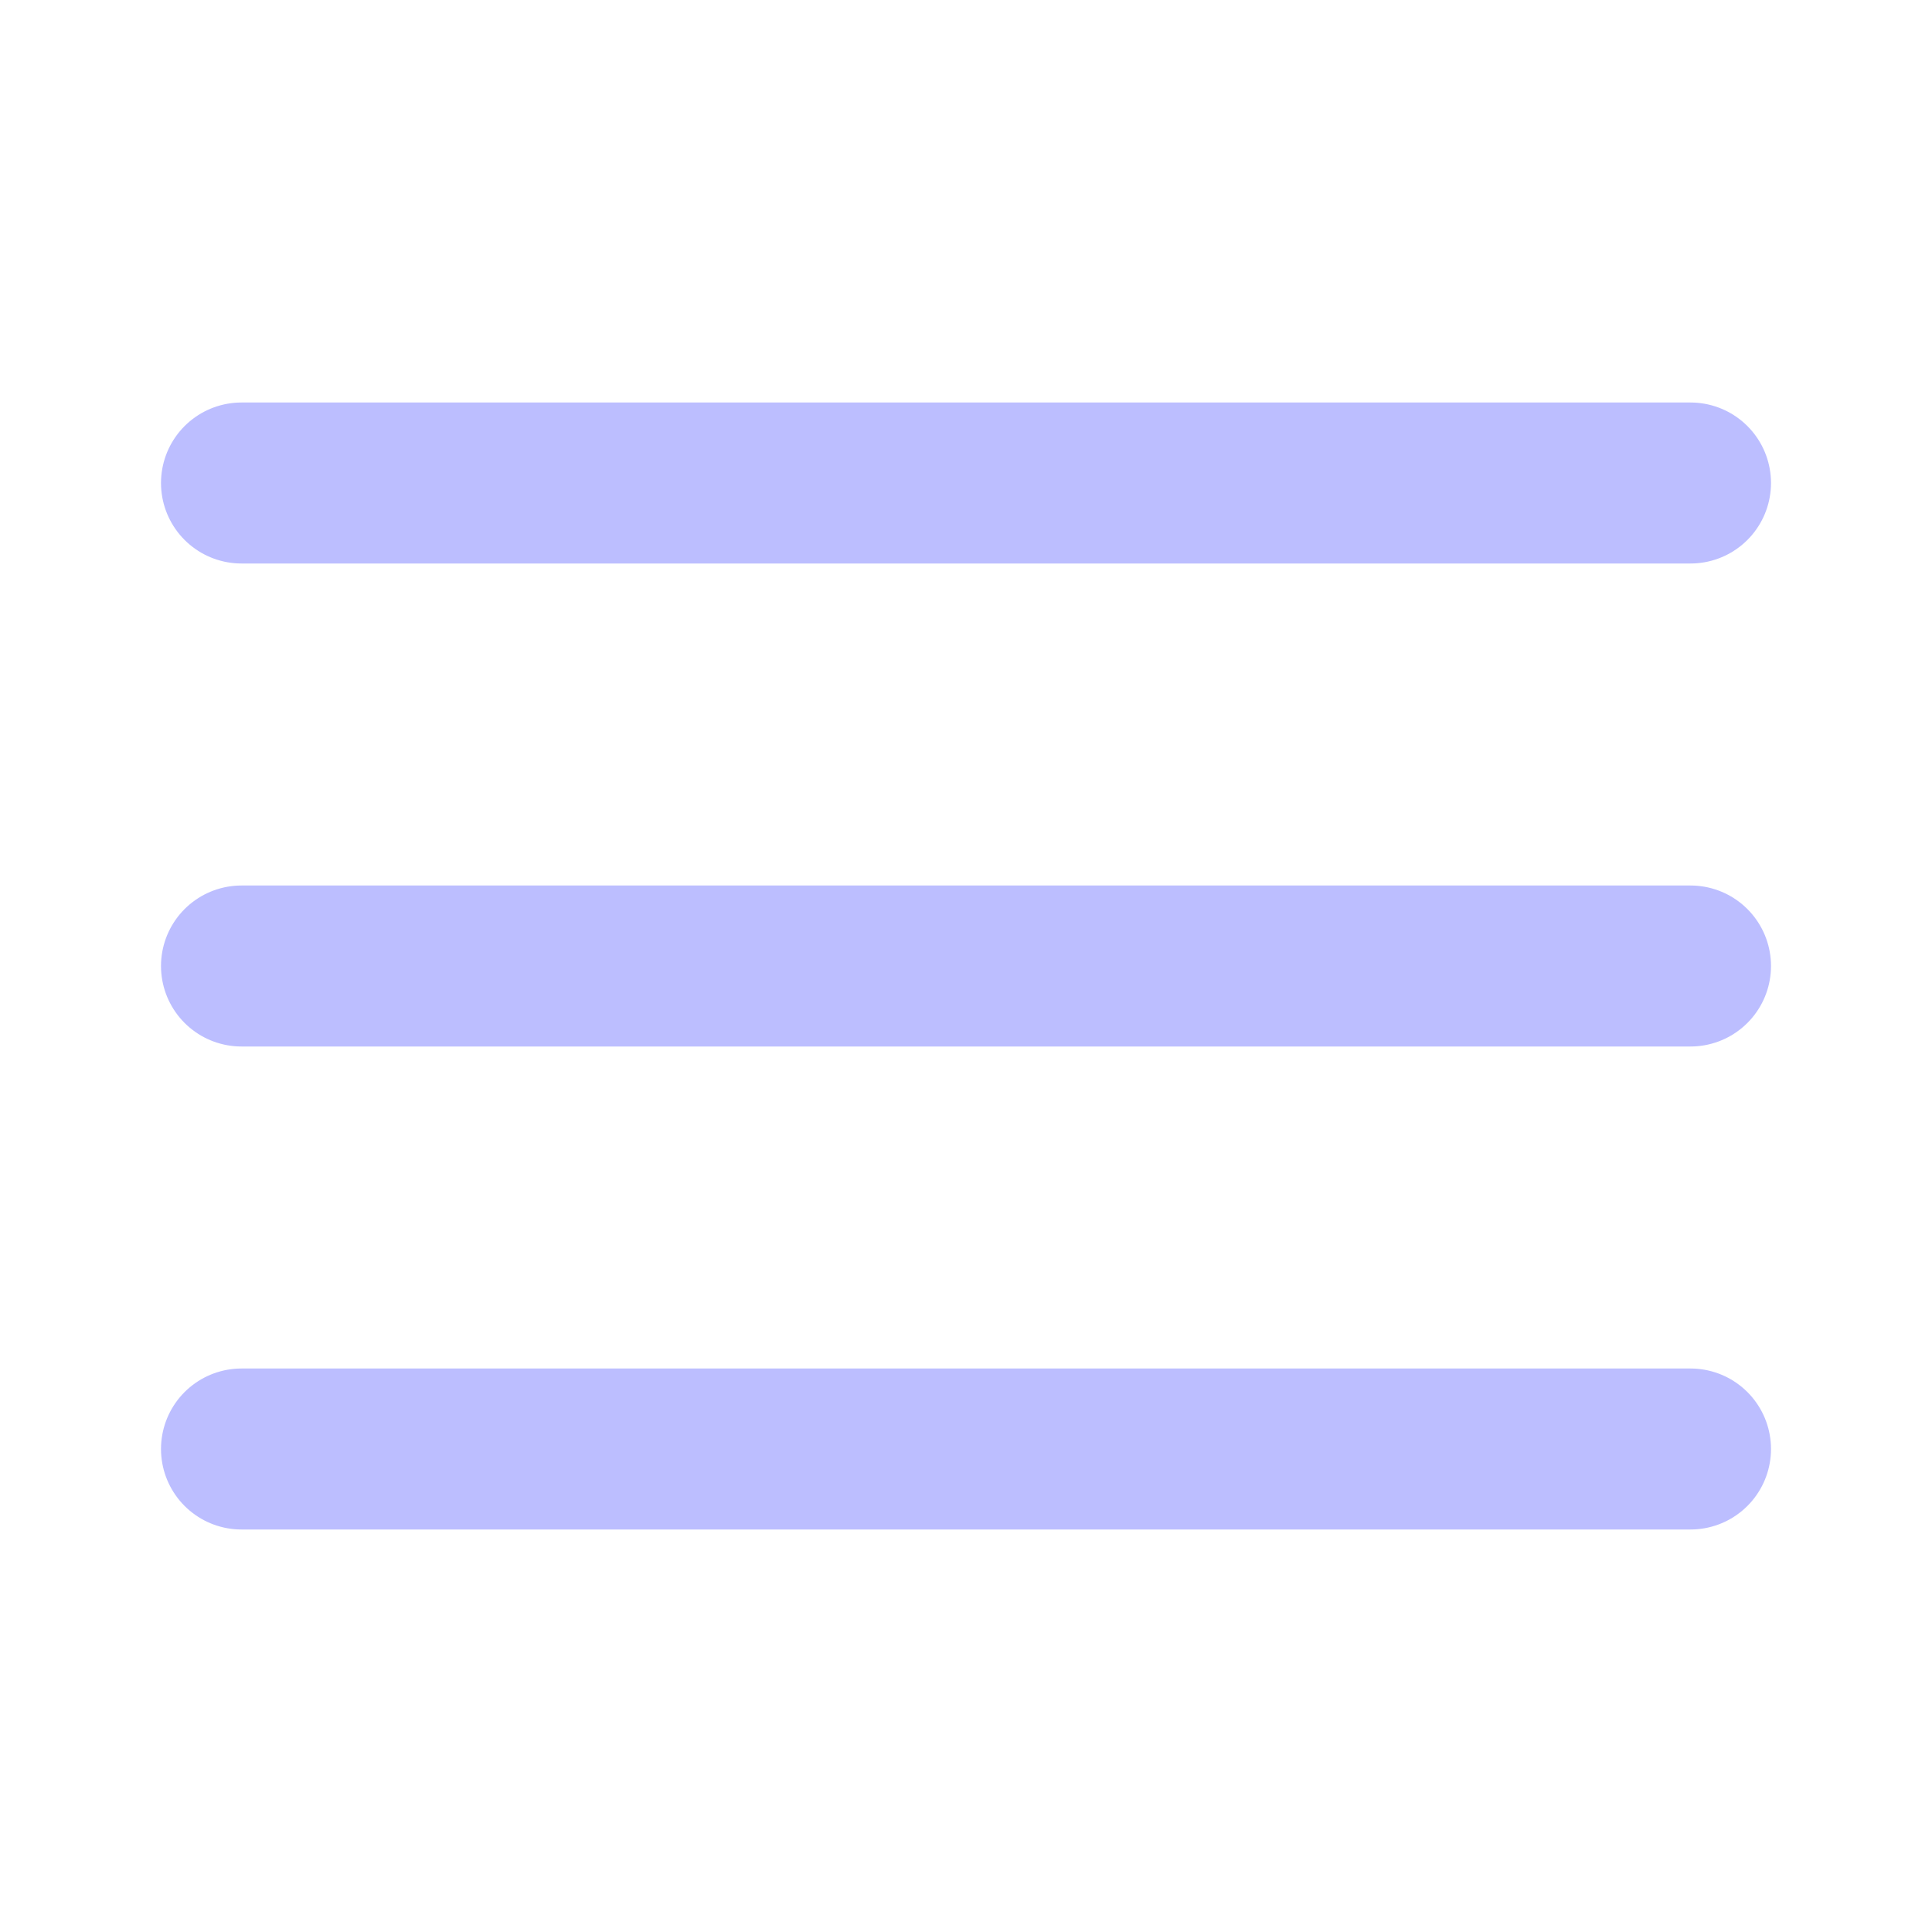
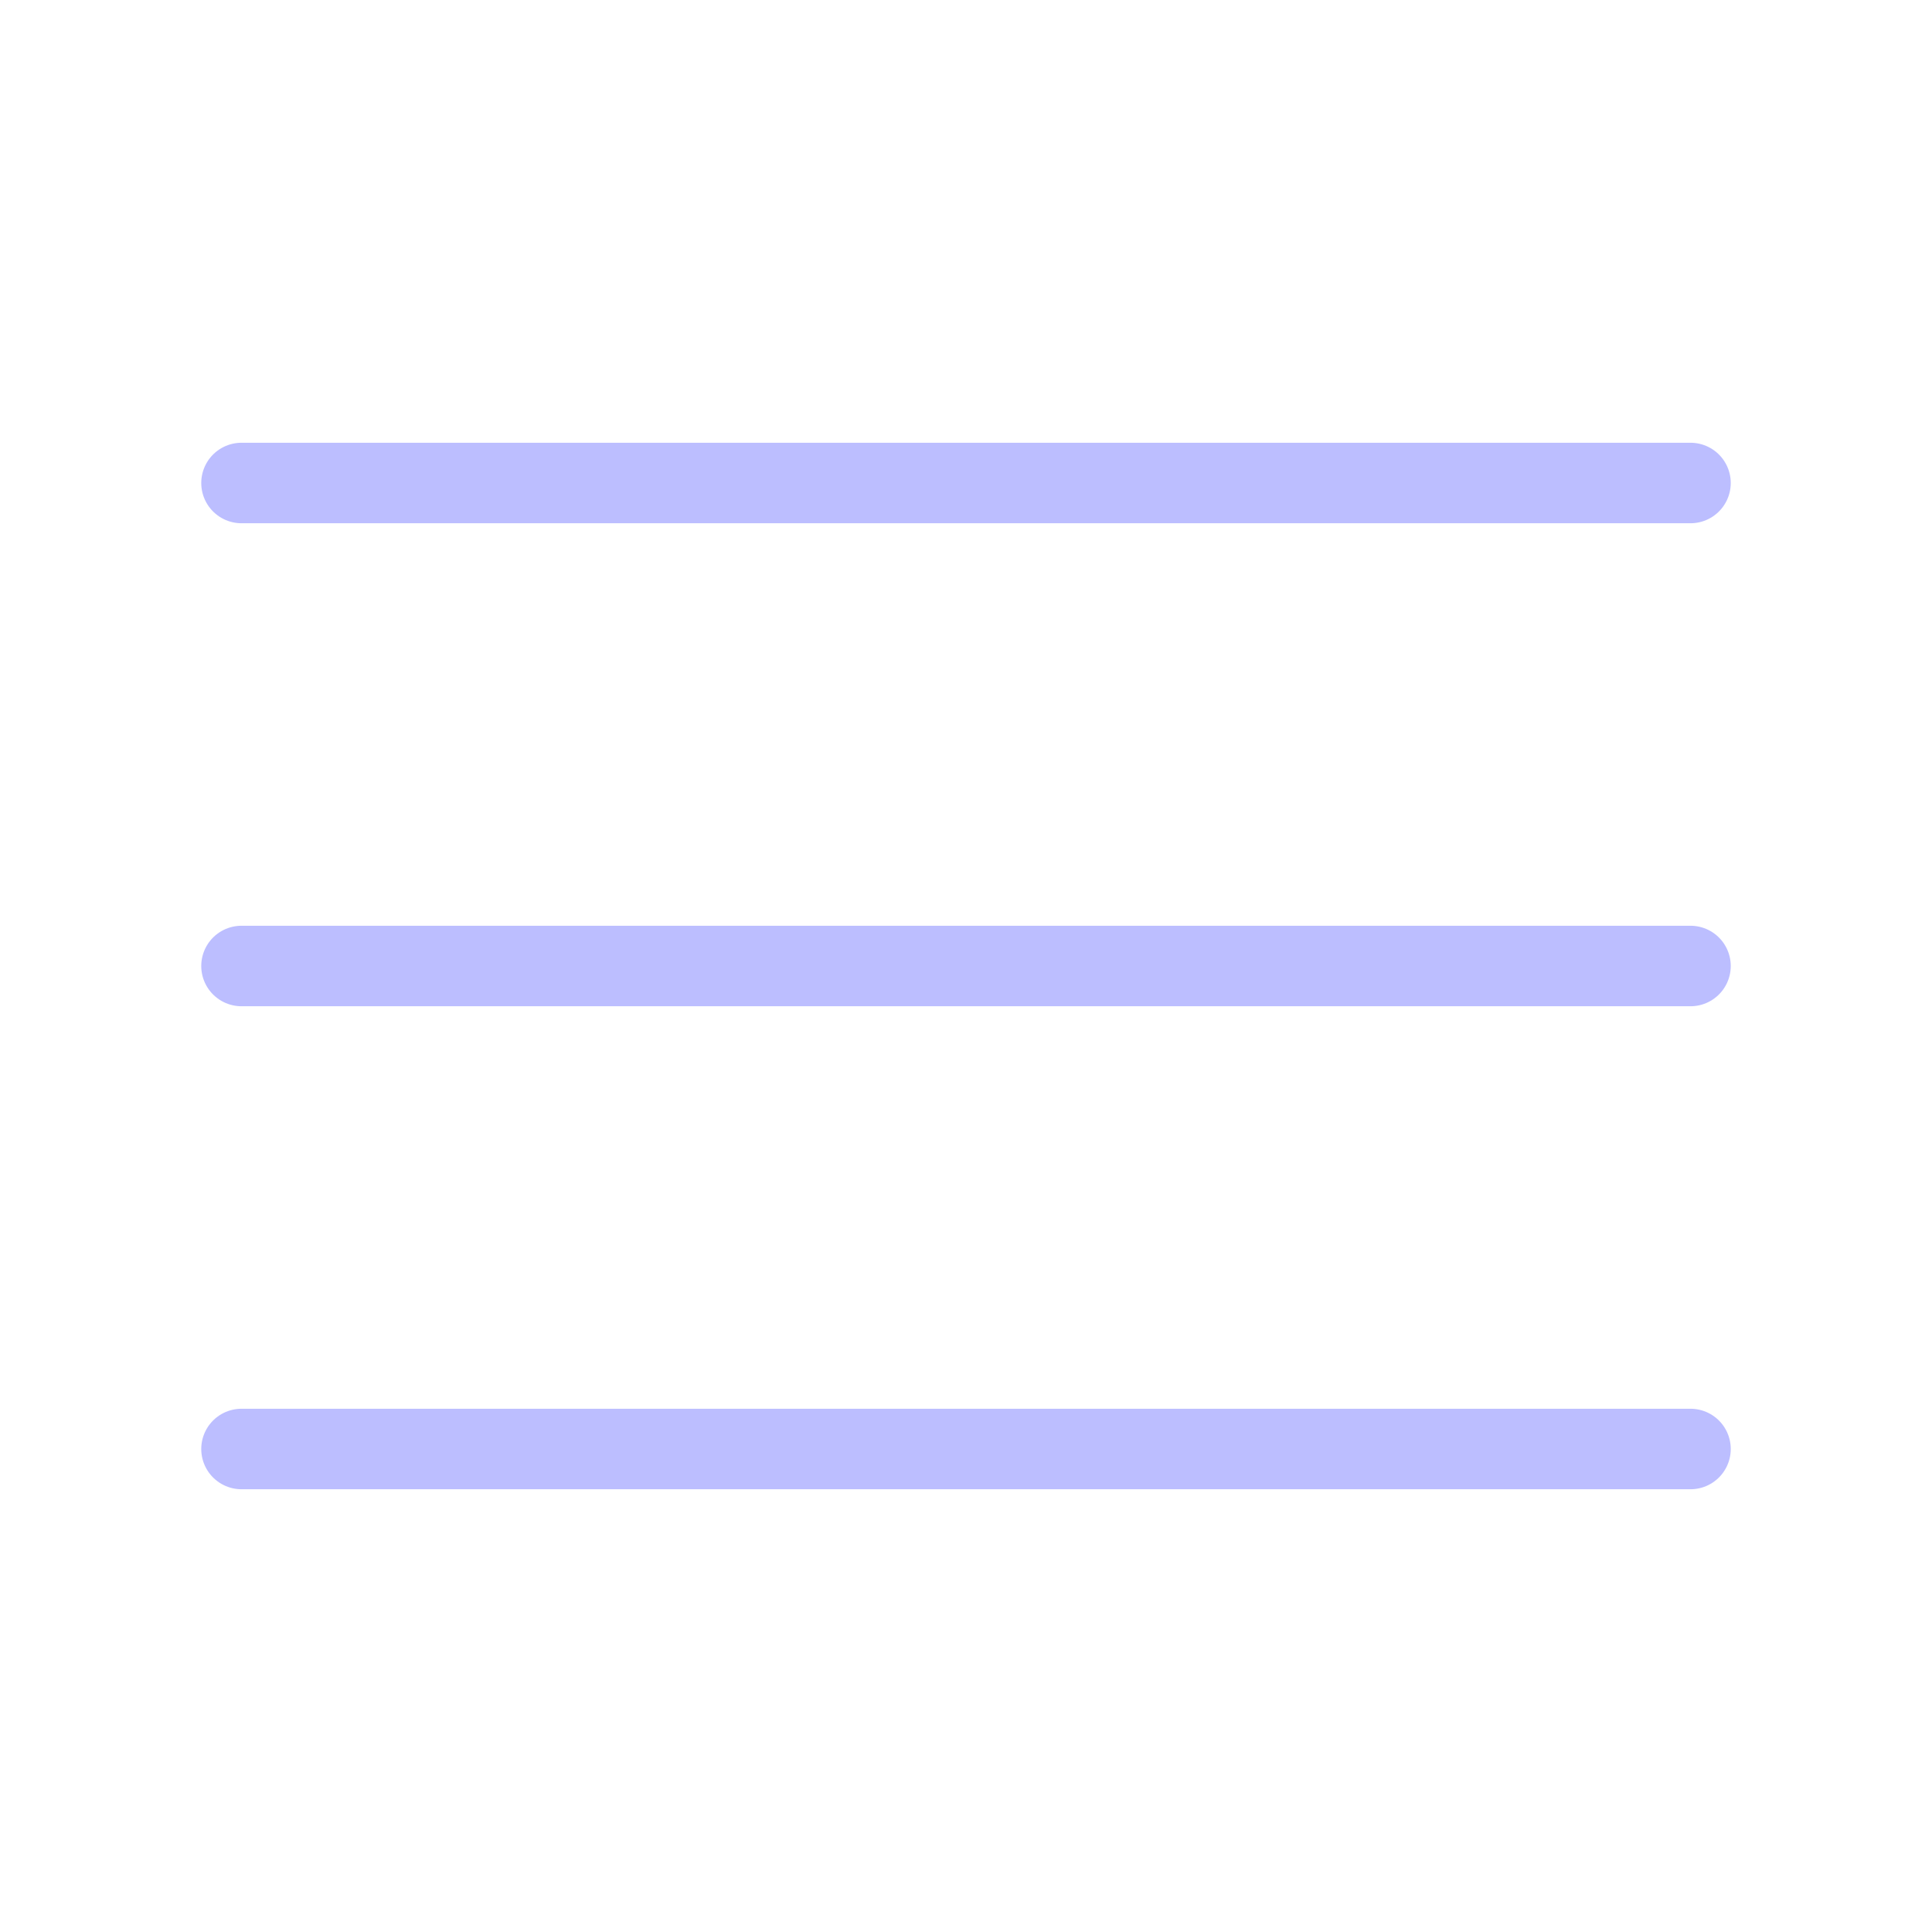
- <svg xmlns="http://www.w3.org/2000/svg" width="24" height="24" viewBox="0 0 24 24" fill="none" stroke="#bcbeff" stroke-width="2" stroke-linecap="round" stroke-linejoin="round" class="feather feather-menu">
+ <svg xmlns="http://www.w3.org/2000/svg" width="24" height="24" viewBox="0 0 24 24" fill="none" stroke="#bcbeff" stroke-width="1" stroke-linecap="round" stroke-linejoin="round" class="feather feather-menu">
  <line x1="3" y1="12" x2="21" y2="12" />
  <line x1="3" y1="6" x2="21" y2="6" />
  <line x1="3" y1="18" x2="21" y2="18" />
</svg>
